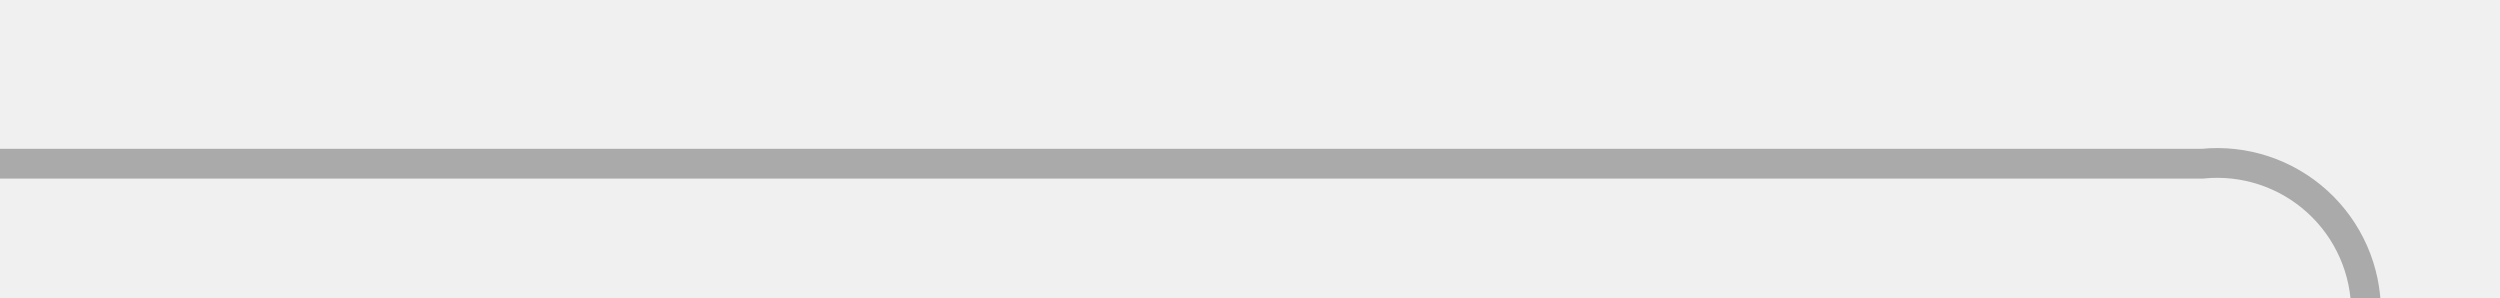
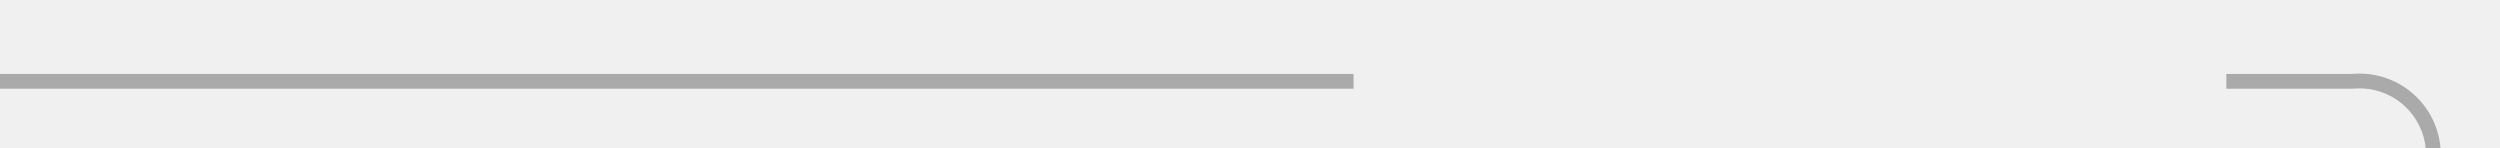
- <svg xmlns="http://www.w3.org/2000/svg" version="1.1" width="84px" height="10px" preserveAspectRatio="xMinYMid meet" viewBox="591 600  84 8">
-   <path d="M 591 604.5  L 665 604.5  A 5 5 0 0 1 670.5 609.5 L 670.5 701  A 5 5 0 0 0 675.5 706.5 L 683 706.5  " stroke-width="1" stroke="#aaaaaa" fill="none" />
-   <path d="M 682 712.8  L 688 706.5  L 682 700.2  L 682 712.8  Z " fill-rule="nonzero" fill="#aaaaaa" stroke="none" />
+ <svg xmlns="http://www.w3.org/2000/svg" version="1.1" width="169px" height="10px" preserveAspectRatio="xMinYMid meet" viewBox="591 282  169 8">
+   <defs>
+     <mask fill="white" id="clip705">
+       <path d="M 682.5 273  L 741.5 273  L 741.5 298  L 682.5 298  Z M 591 273  L 764 273  L 764 373  L 591 373  Z " fill-rule="evenodd" />
+     </mask>
+   </defs>
+   <path d="M 591 286.5  L 750 286.5  A 5 5 0 0 1 755.5 291.5 L 755.5 359  " stroke-width="1" stroke="#aaaaaa" fill="none" mask="url(#clip705)" />
+   <path d="M 749.2 358  L 755.5 364  L 761.8 358  L 749.2 358  Z " fill-rule="nonzero" fill="#aaaaaa" stroke="none" mask="url(#clip705)" />
</svg>
